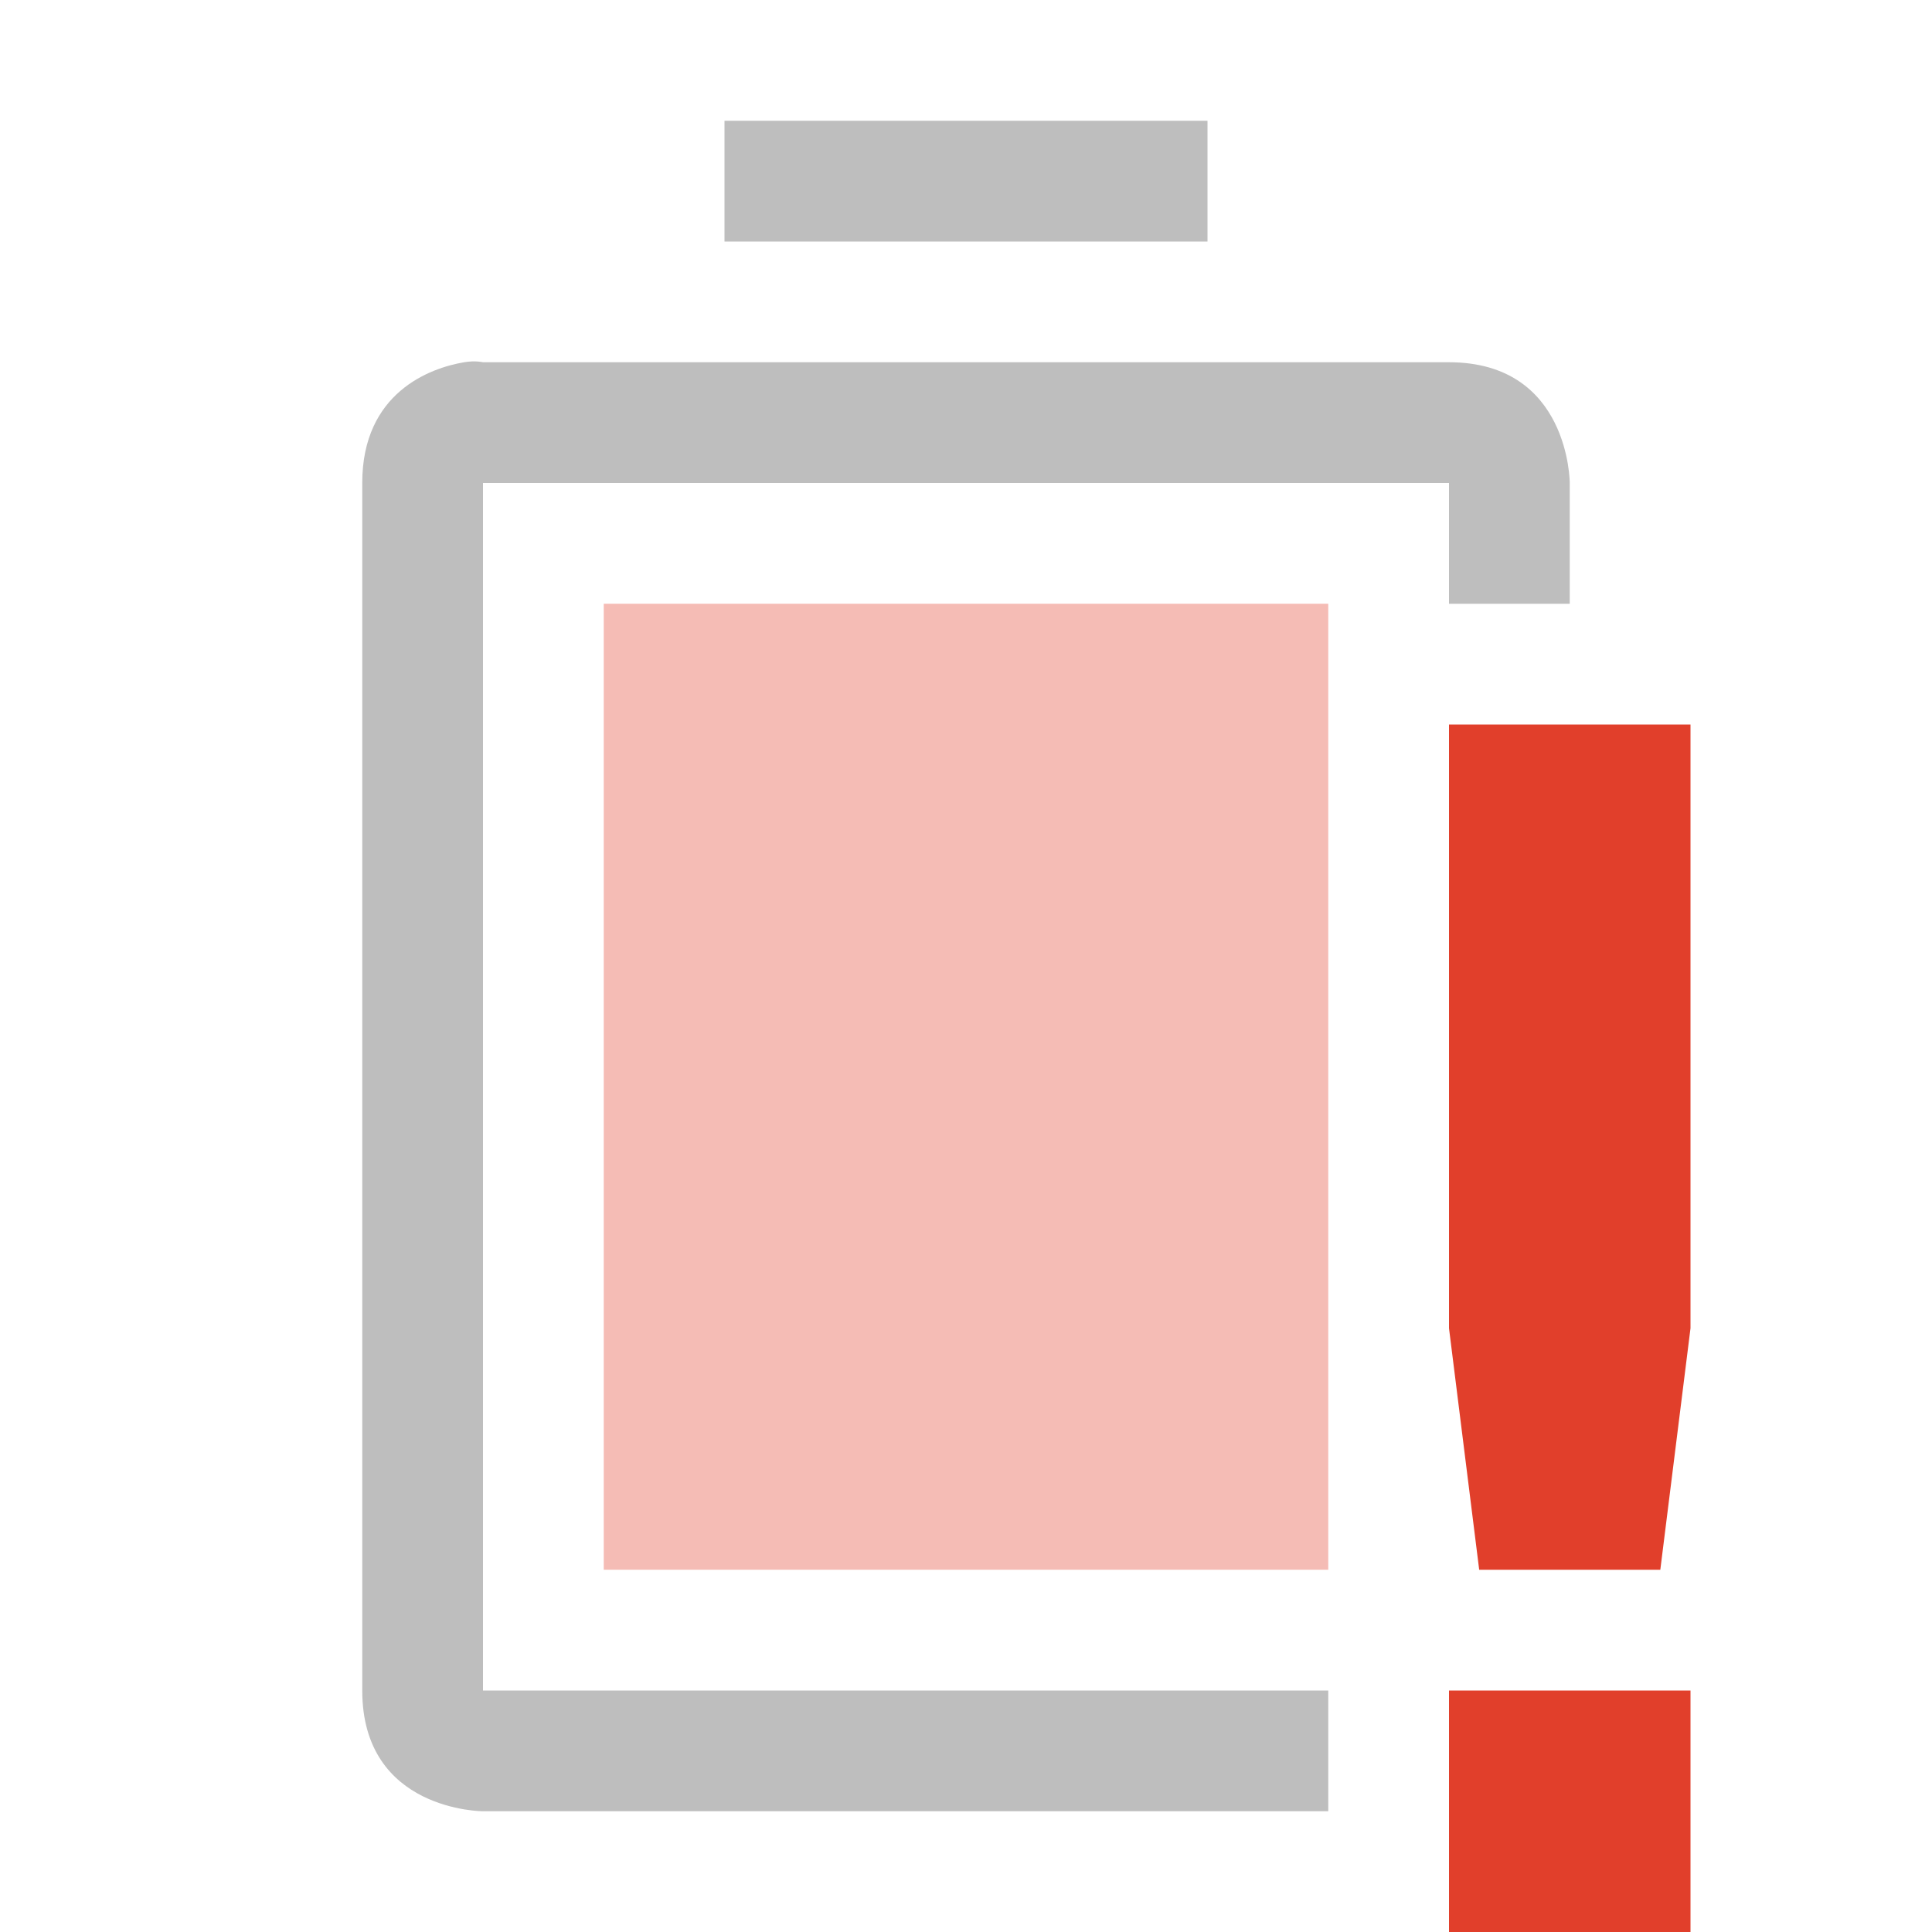
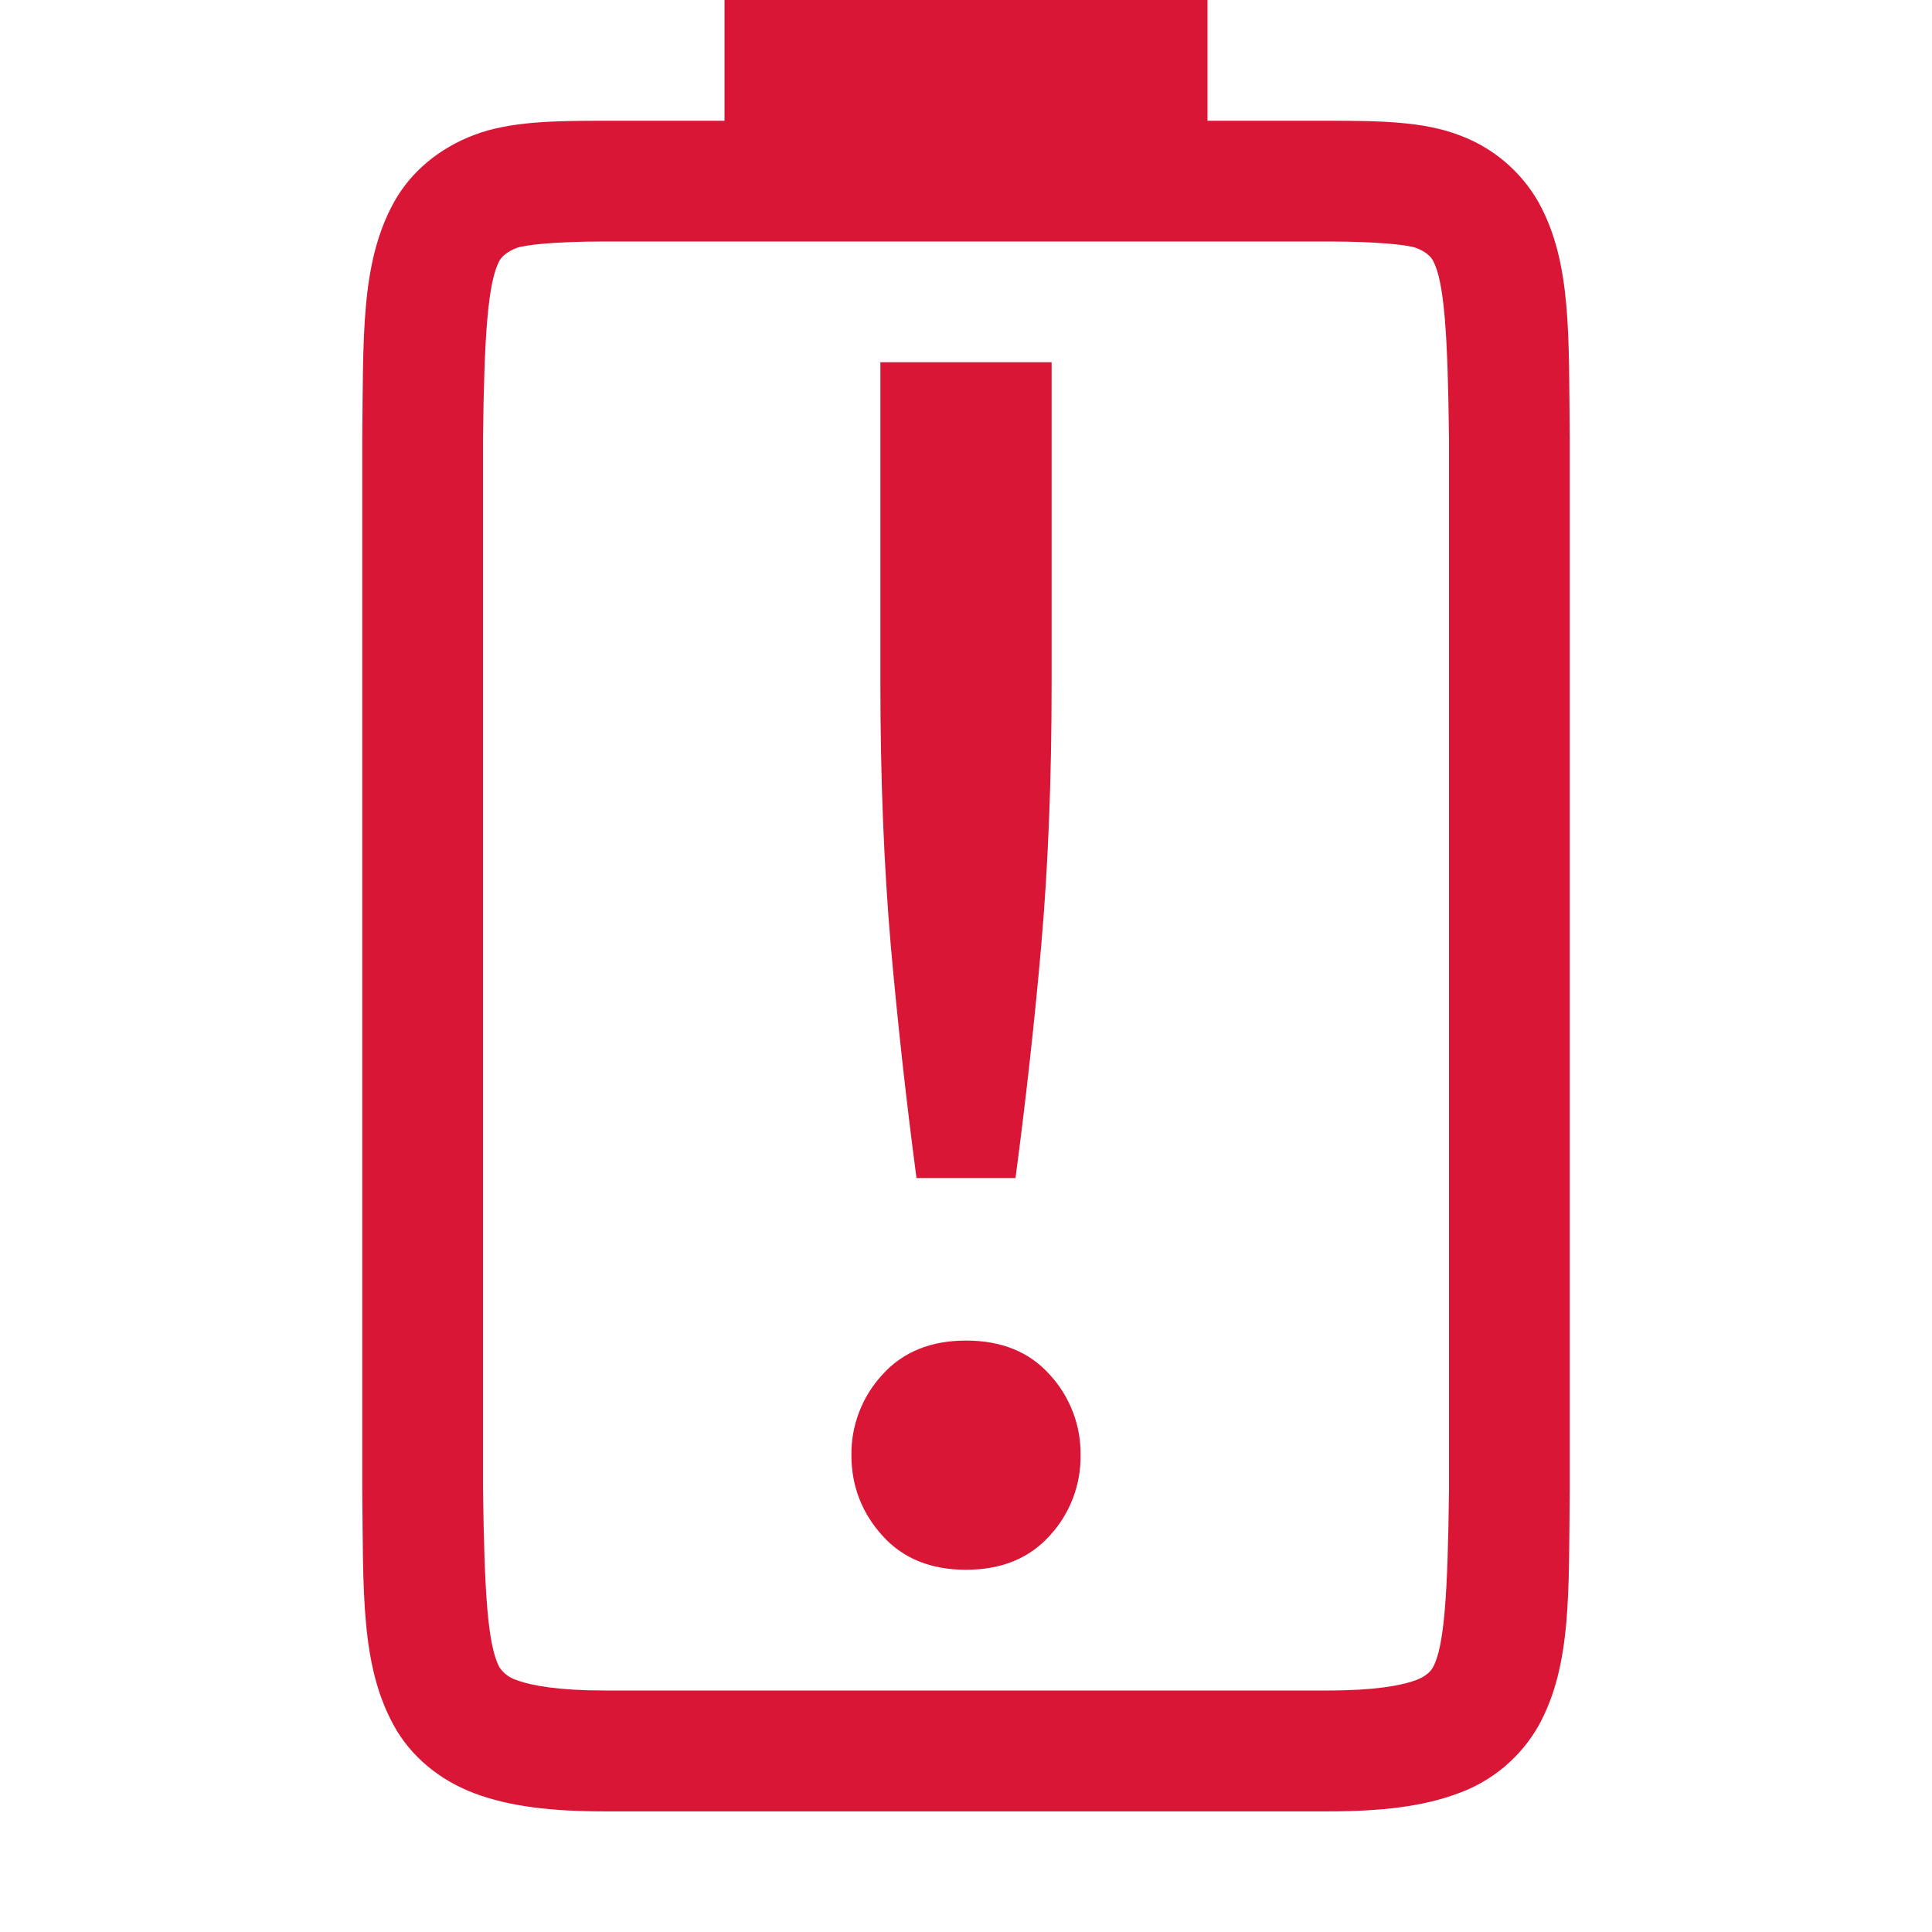
<svg xmlns="http://www.w3.org/2000/svg" height="16" width="16">
-   <path class="error" d="M5 5v8h6V5z" opacity=".35" fill="#e13f2b" />
-   <path d="M6 1v1h4V1zM3.844 3C3.563 3.047 3 3.25 3 4v10c0 1 1 1 1 1h7v-1H4V4h8v1h1V4s0-1-1-1H4s-.063-.016-.156 0z" fill="#bebebe" />
-   <path class="error" d="M12 6v5l.25 2h1.5l.25-2V6zm0 8v2h2v-2z" fill="#e13f2b" />
+   <path class="error" color="#000" d="M6 0v1h-.994c-.438 0-.786.007-1.078.117-.292.11-.528.308-.666.559-.277.502-.252 1.116-.262 1.955v8.707c.01.839-.015 1.451.262 1.953.138.251.374.45.666.56.292.11.64.15 1.078.15H11c.439 0 .786-.04 1.078-.15a1.25 1.25 0 0 0 .664-.56c.277-.502.248-1.114.258-1.953V3.631c-.01-.839.02-1.453-.258-1.955a1.25 1.25 0 0 0-.664-.559C11.786 1.007 11.438 1 11 1h-1V0zm-.994 2H11c.428 0 .664.03.727.053.086.032.125.076.14.105.095.173.123.618.133 1.475v8.705c-.01.854-.038 1.298-.133 1.47-.016.03-.055.074-.14.106-.123.046-.349.086-.727.086H5.006c-.378 0-.604-.04-.727-.086a.266.266 0 0 1-.142-.105c-.098-.178-.126-.62-.137-1.485V3.633c.01-.853.04-1.298.137-1.475.016-.028.057-.073.143-.105.06-.023.298-.053.726-.053zm2.285 1v2.662c0 .793.03 1.517.086 2.168.057.642.128 1.284.213 1.926h.82c.085-.642.157-1.284.213-1.926.057-.651.086-1.375.086-2.168V3zm.71 8.102c-.293 0-.524.094-.694.283a.965.965 0 0 0-.256.666c0 .255.086.477.256.666.17.189.4.283.693.283.293 0 .524-.094.694-.283a.965.965 0 0 0 .255-.666.965.965 0 0 0-.255-.666c-.17-.19-.401-.283-.694-.283z" fill="#da1636" font-family="sans-serif" font-weight="400" overflow="visible" style="line-height:normal;font-variant-ligatures:none;font-variant-position:normal;font-variant-caps:normal;font-variant-numeric:normal;font-variant-alternates:normal;font-feature-settings:normal;text-indent:0;text-align:start;text-decoration-line:none;text-decoration-style:solid;text-decoration-color:#000;text-transform:none;shape-padding:0;isolation:auto;mix-blend-mode:normal;marker:none" white-space="normal" />
</svg>
